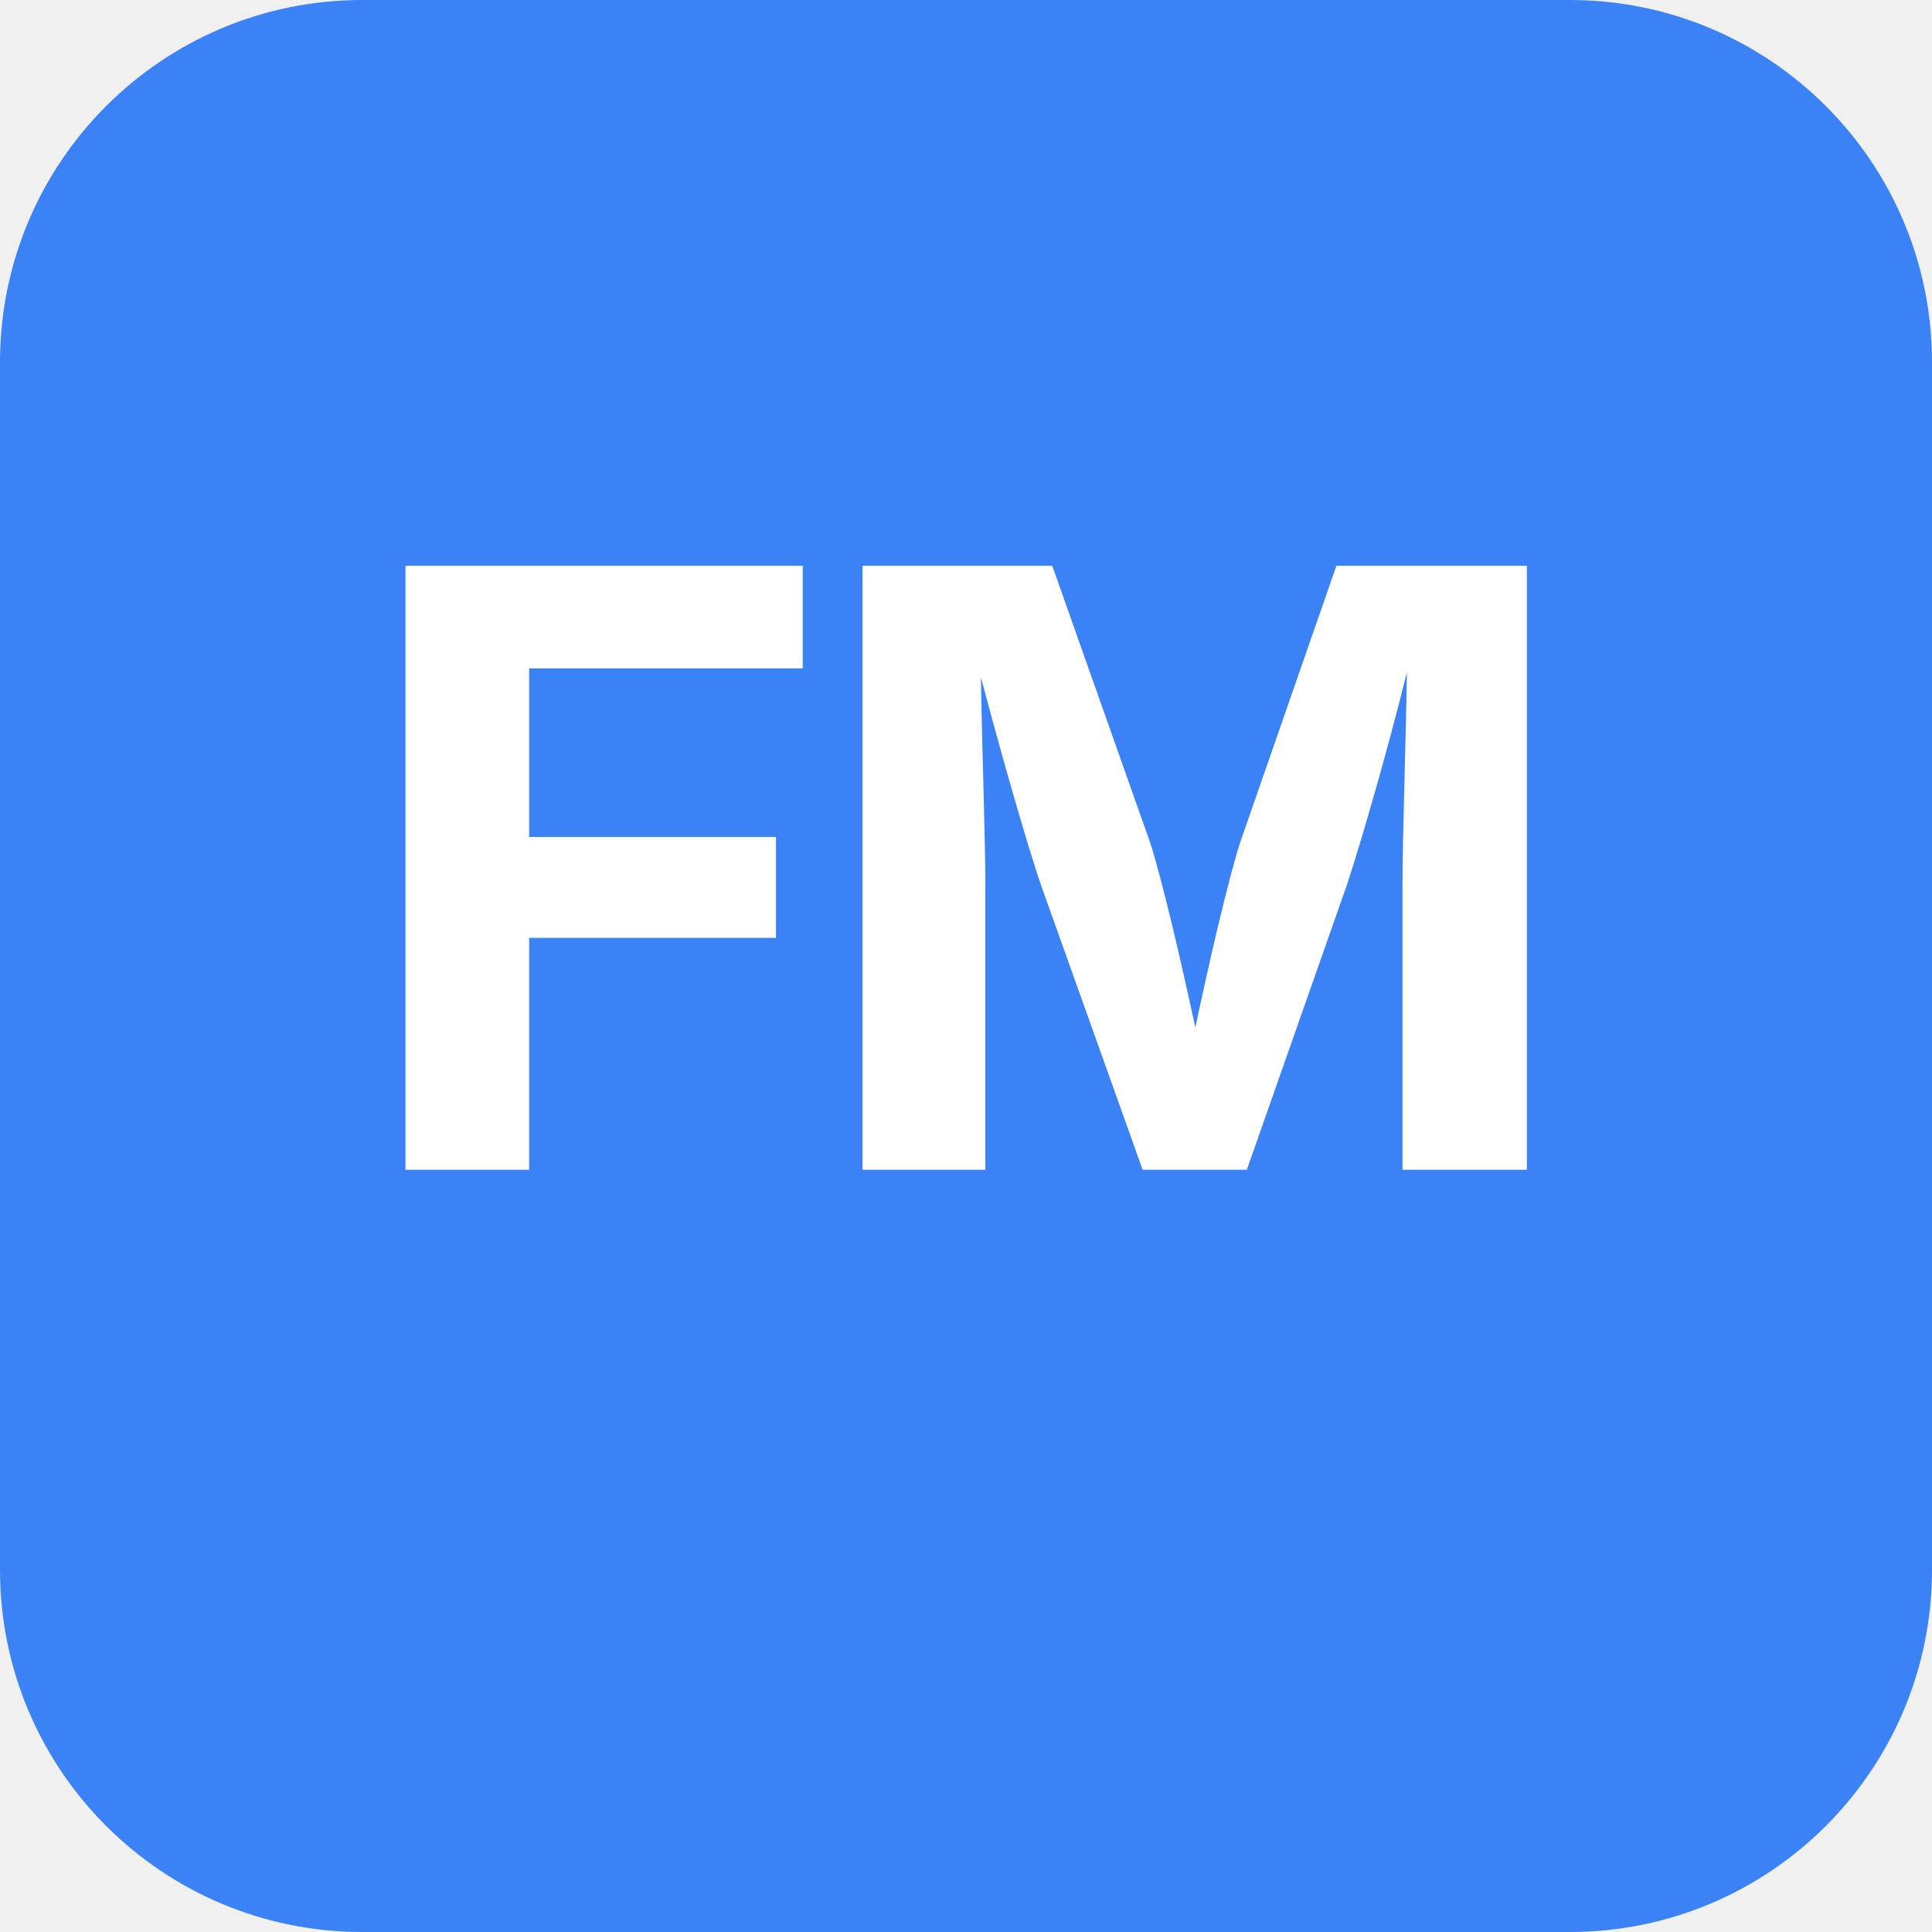
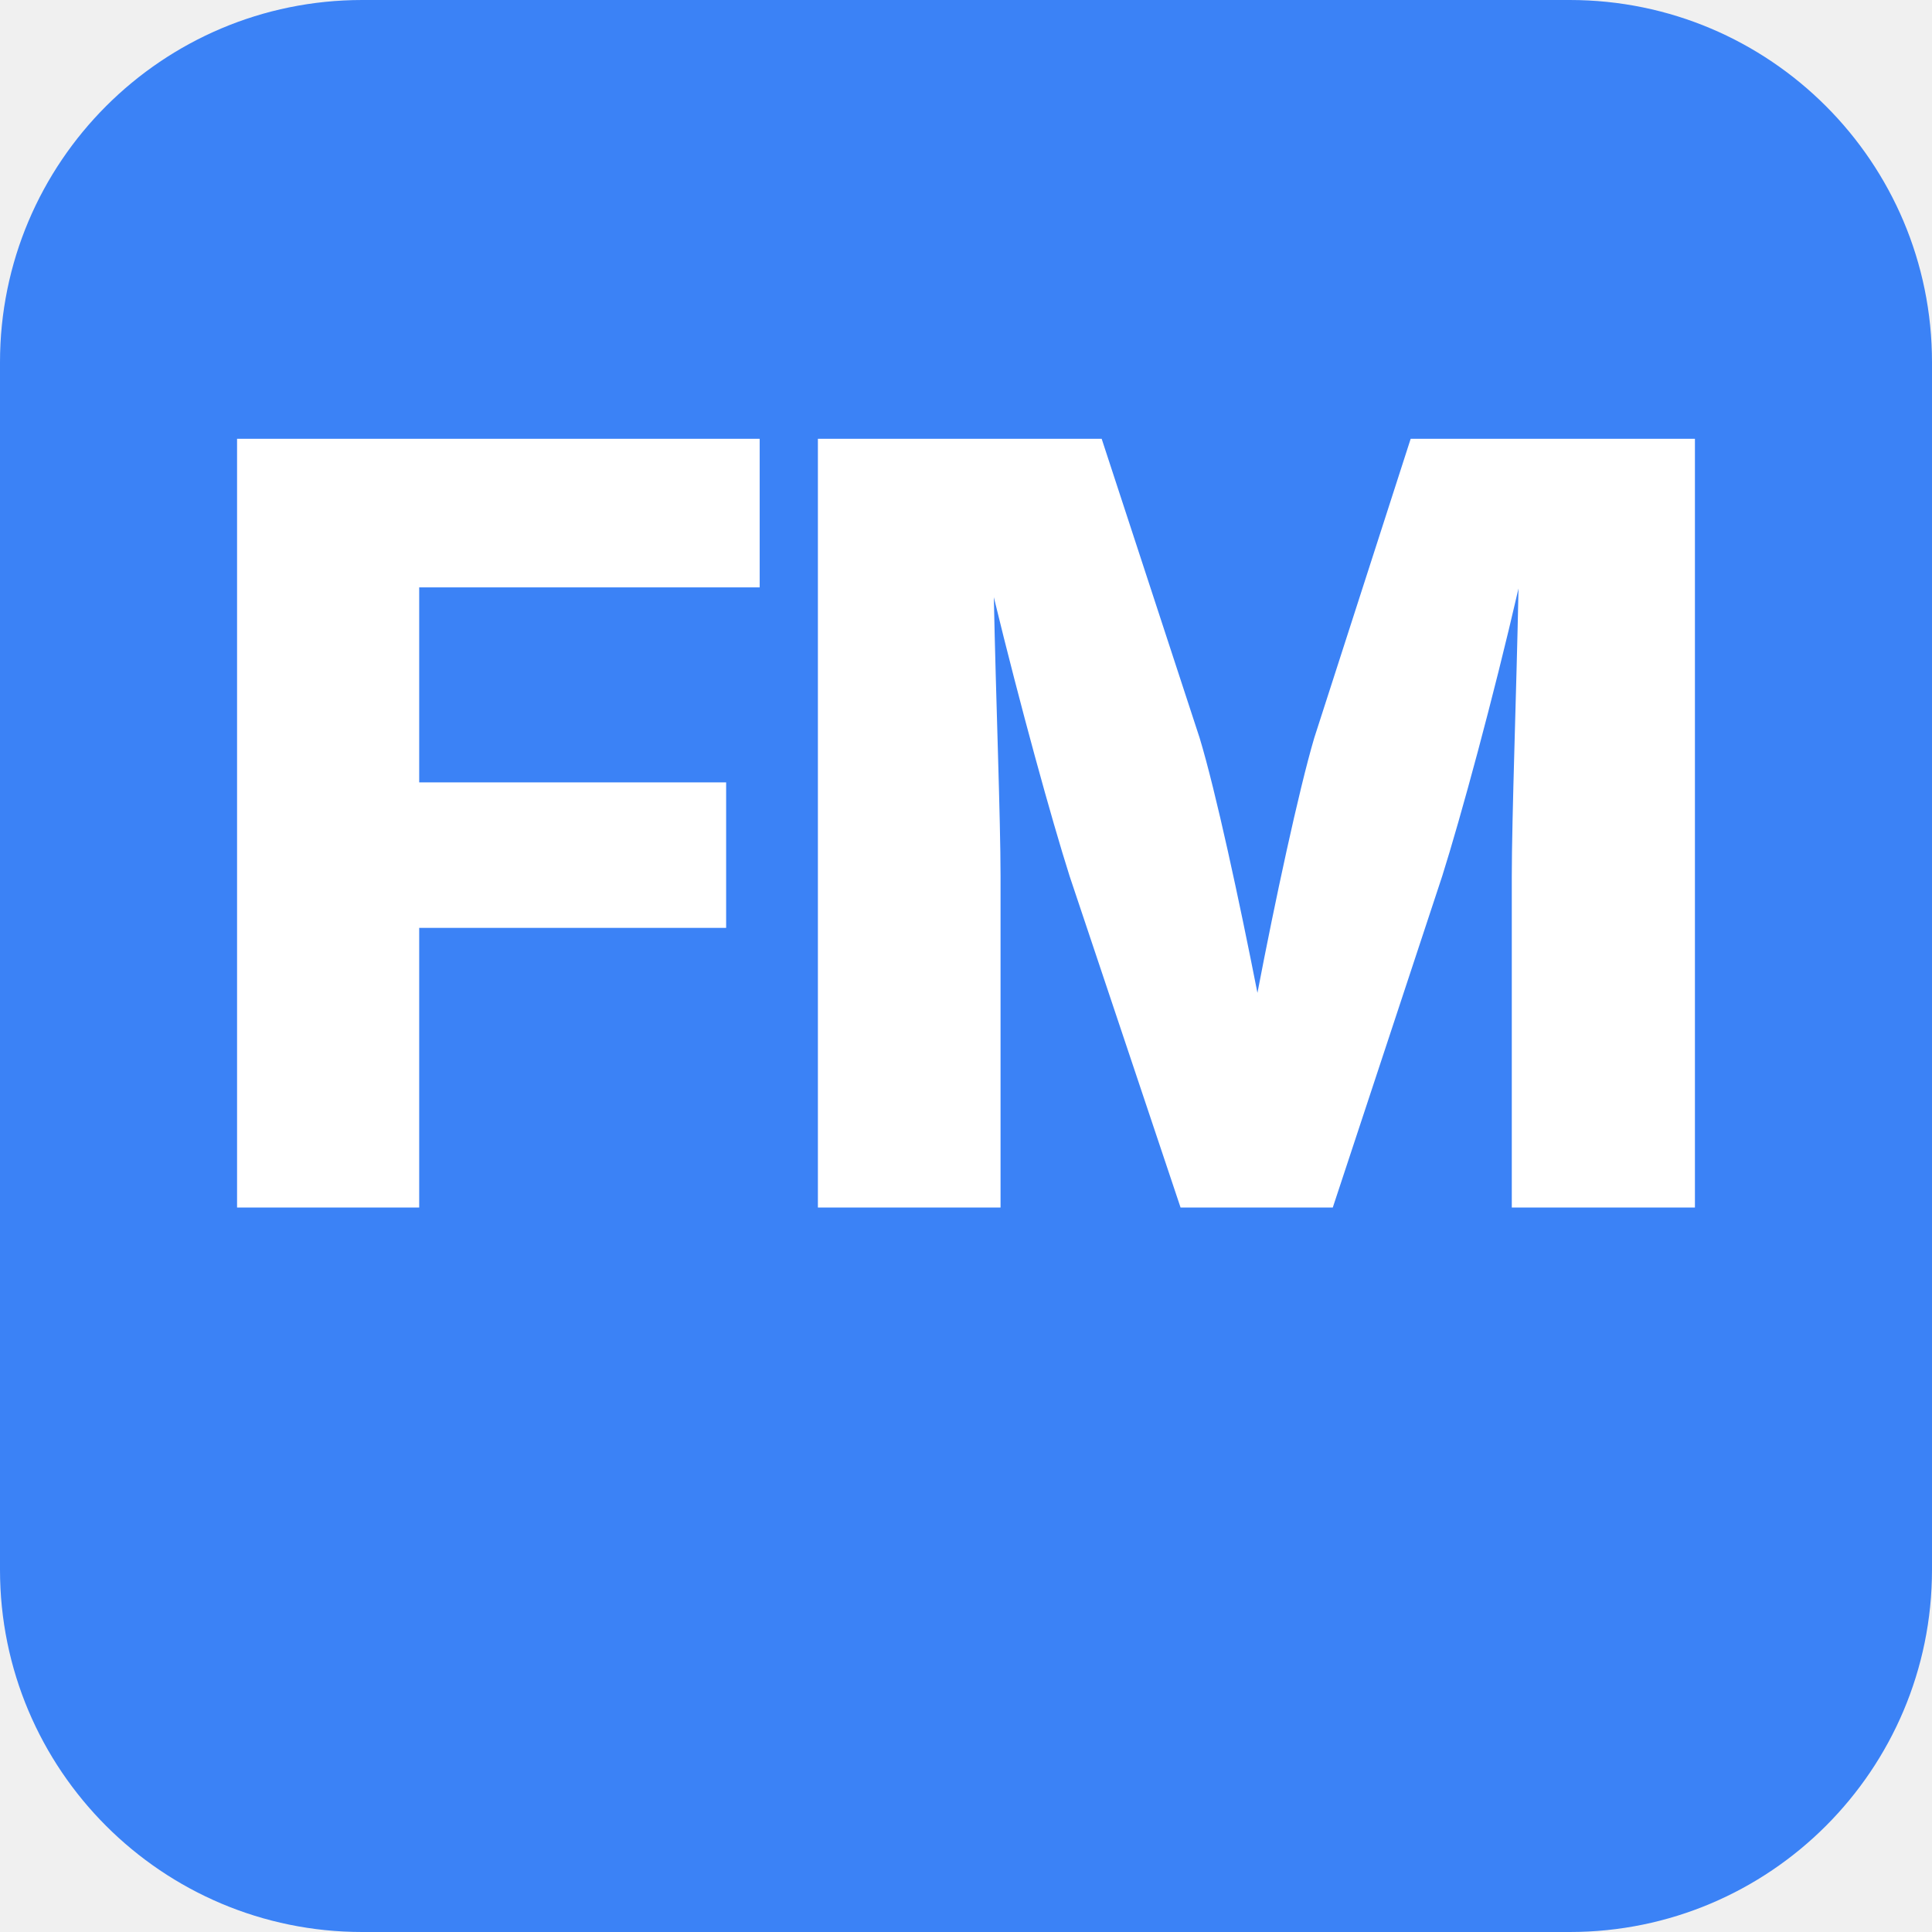
<svg xmlns="http://www.w3.org/2000/svg" viewBox="0 0 512 512">
  <rect width="512" height="512" rx="96" fill="#3b82f6" />
-   <text x="256" y="310" font-family="system-ui, -apple-system, 'Segoe UI', sans-serif" font-size="220" font-weight="700" fill="white" text-anchor="middle" letter-spacing="-8">FM</text>
+   <text x="256" y="320" font-family="system-ui, -apple-system, 'Segoe UI', sans-serif" font-size="280" font-weight="800" fill="white" text-anchor="middle" letter-spacing="-10">FM</text>
</svg>
